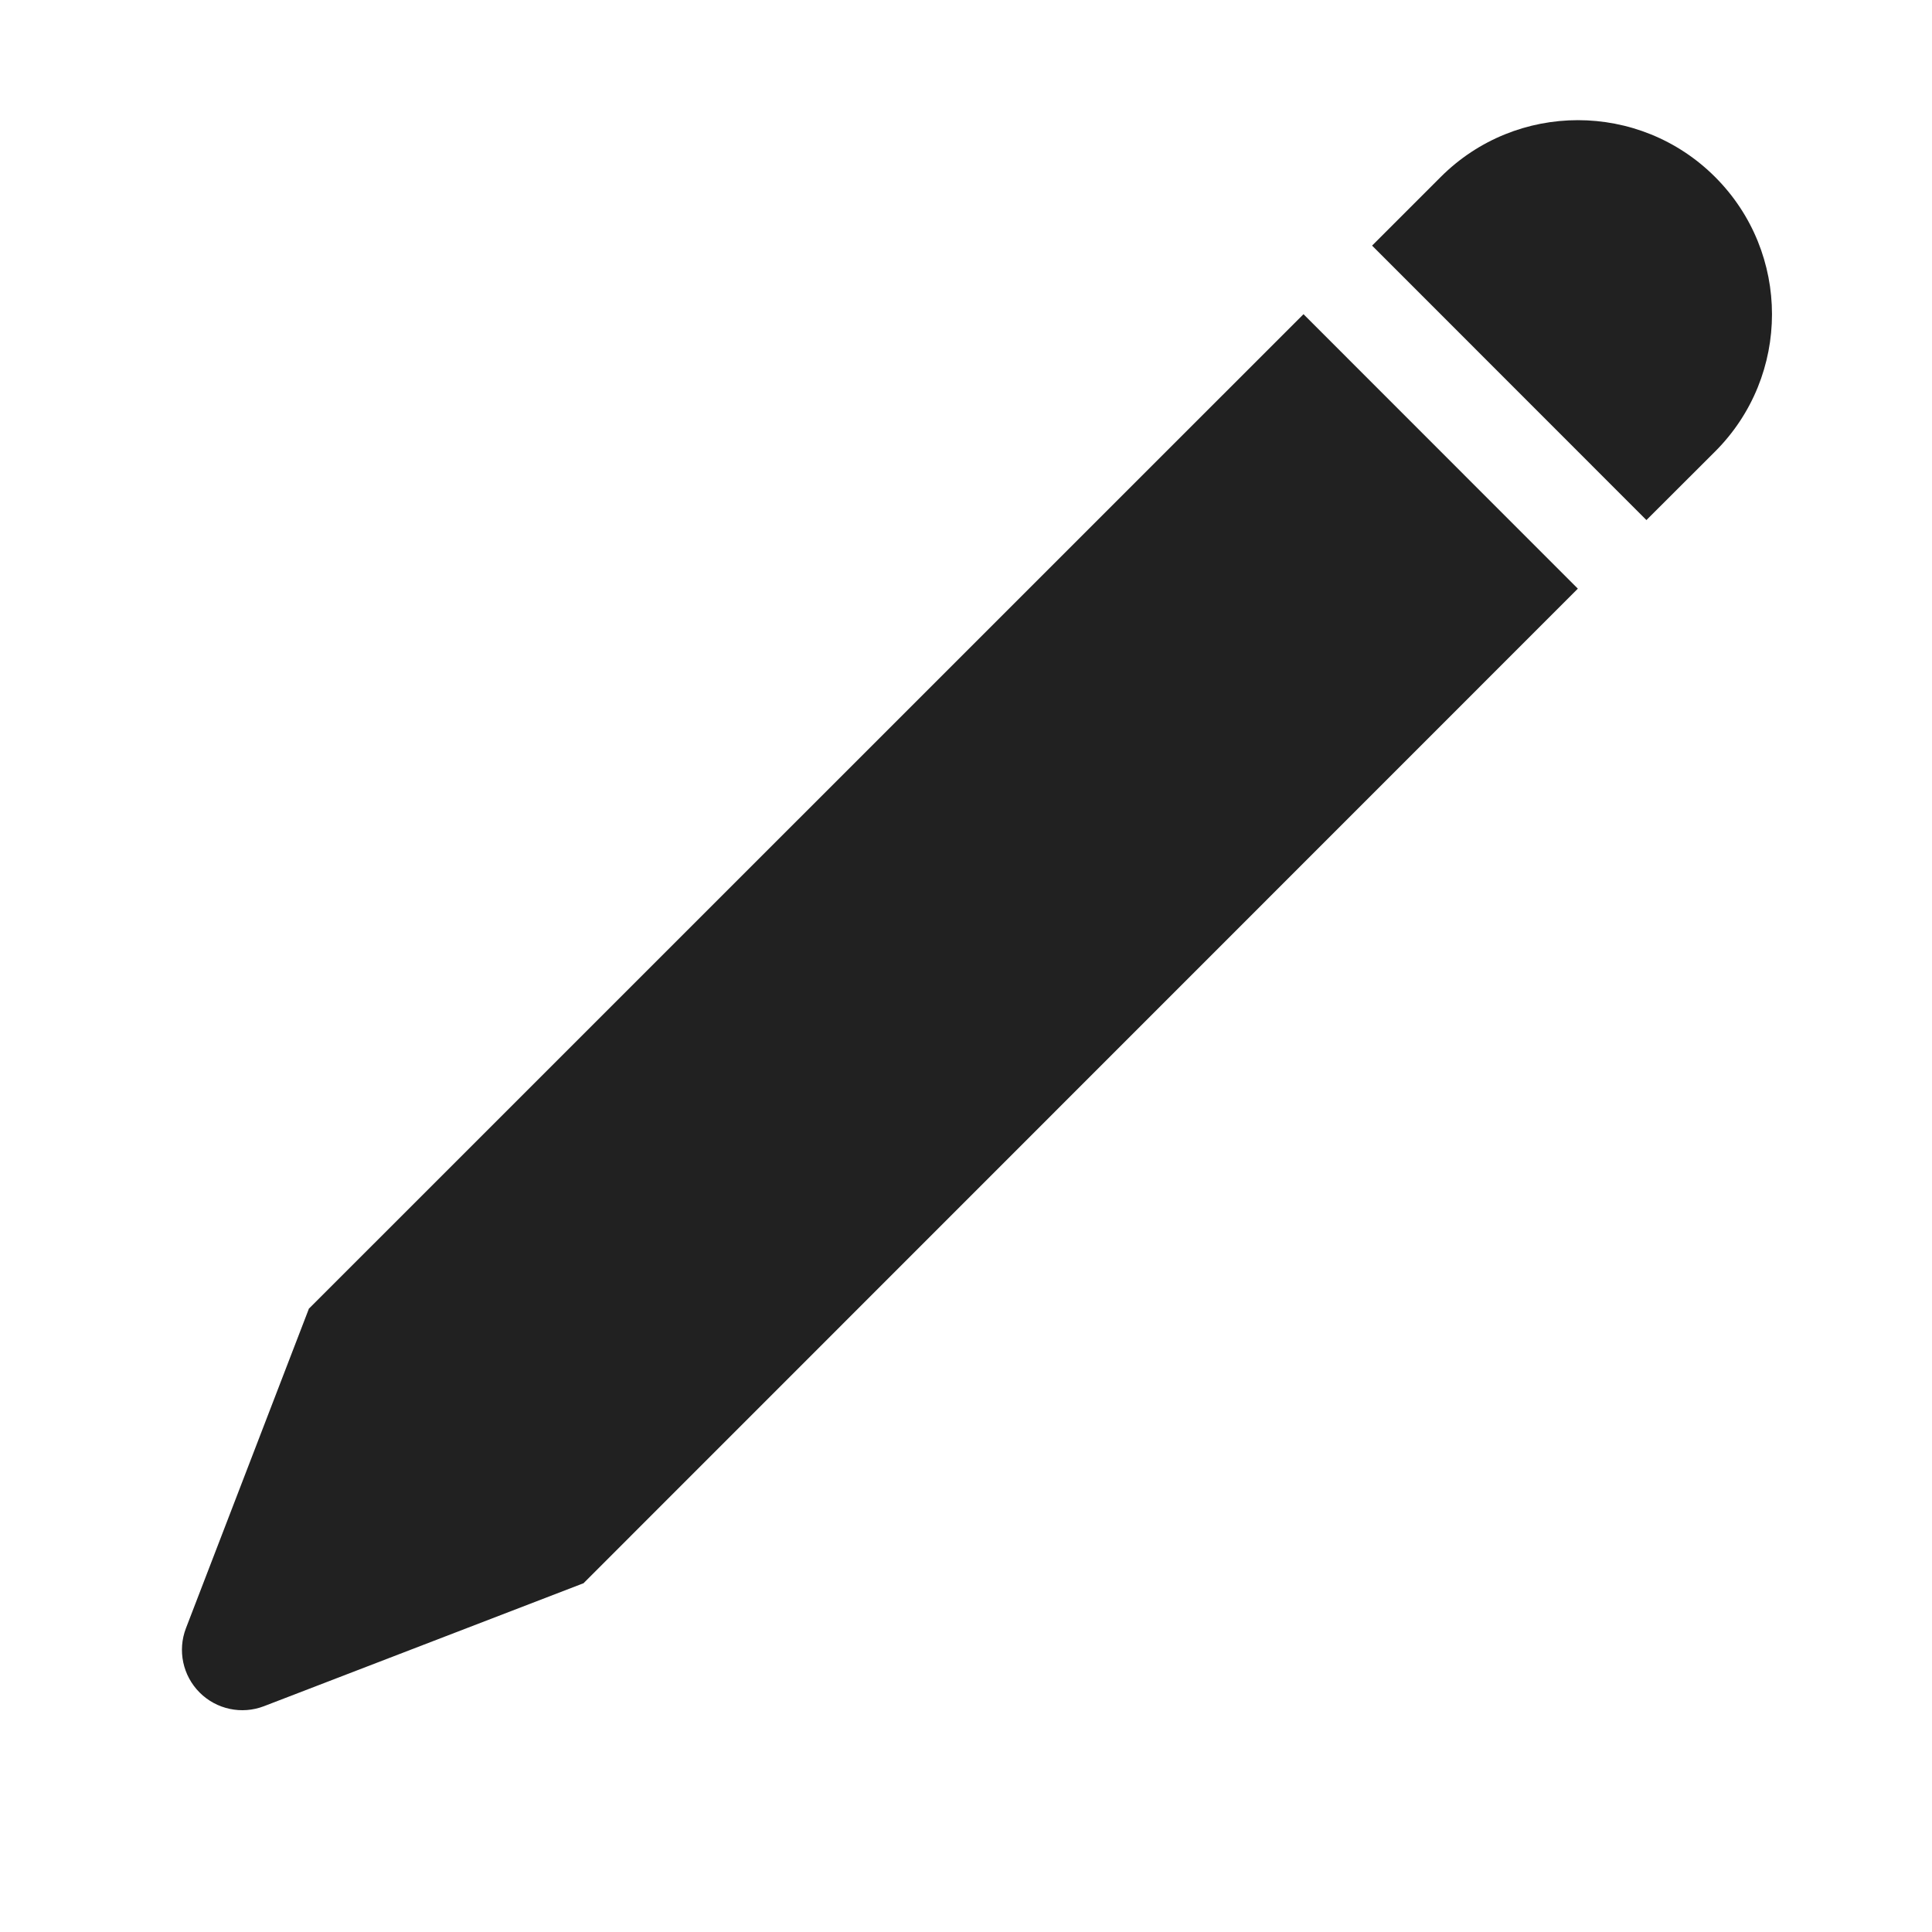
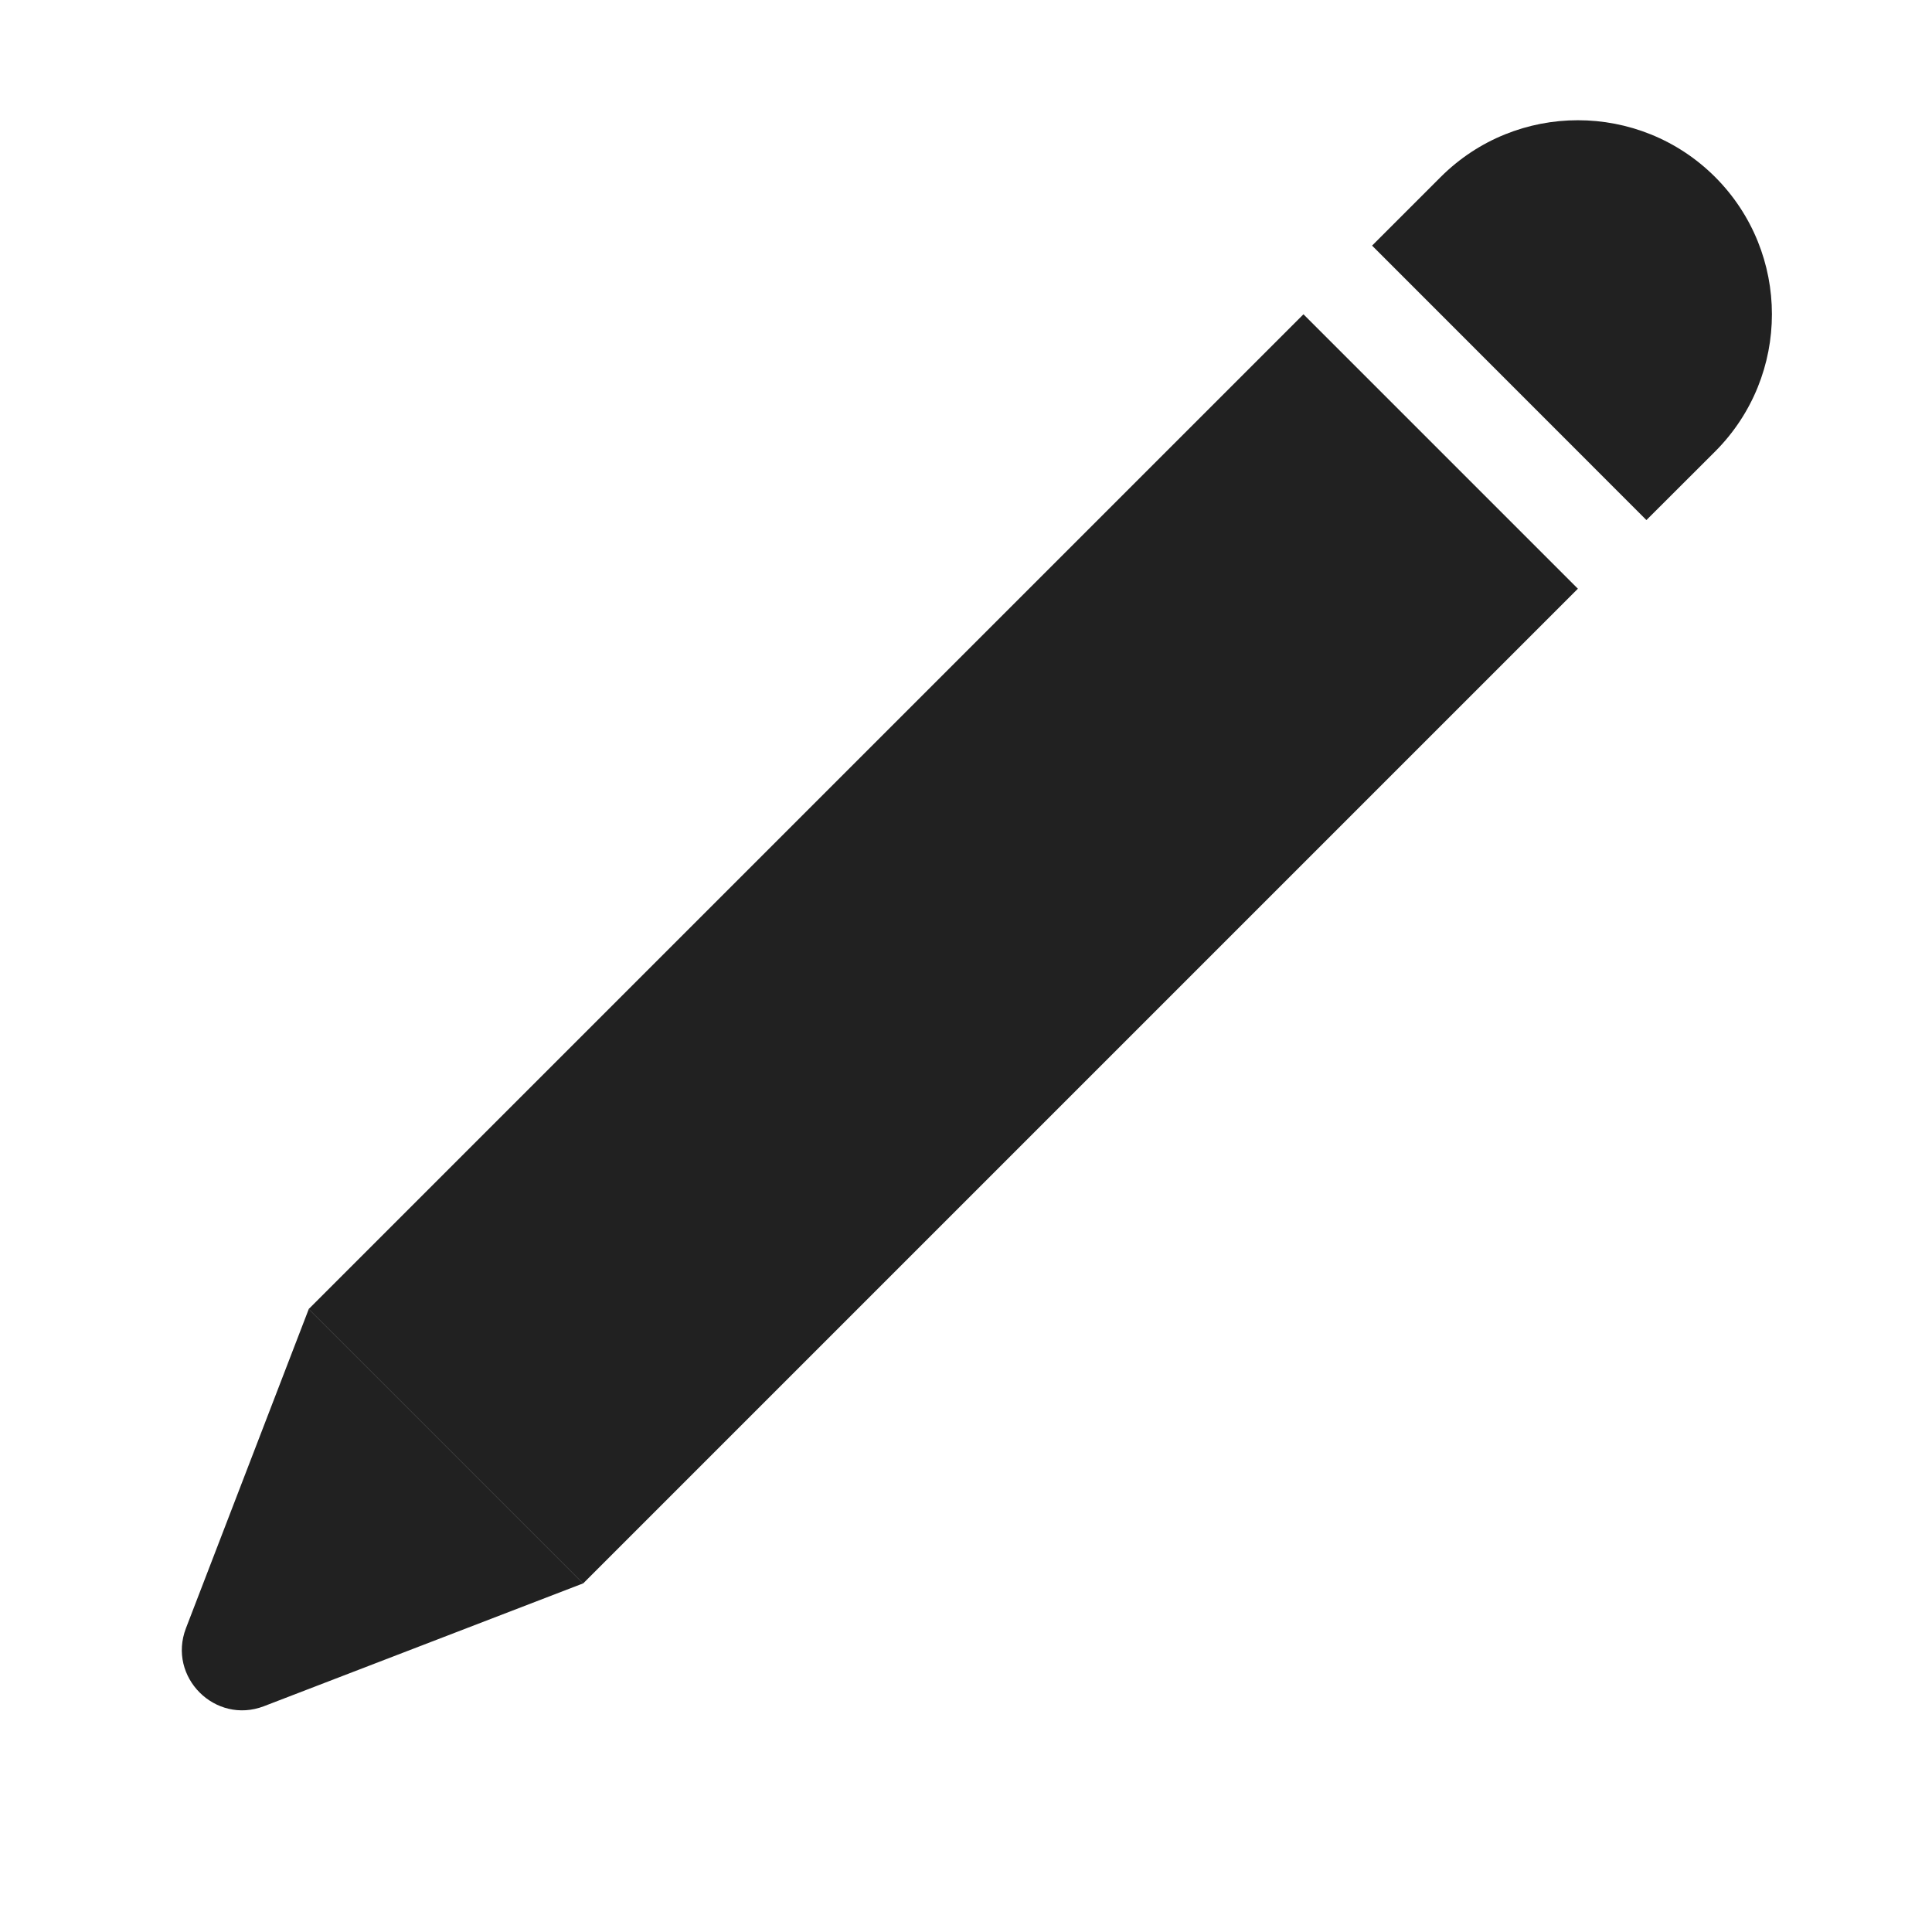
- <svg xmlns="http://www.w3.org/2000/svg" width="16" height="16" fill="none">
-   <path fill="#212121" d="M13.067 4.875 4.83 13.114 2.556 10.84l8.239-8.238zM14.204 1.466a1.607 1.607 0 0 1 0 2.273l-.569.568-2.272-2.273.568-.568a1.607 1.607 0 0 1 2.273 0M1.54 13.484l1.017-2.643 2.272 2.272-2.643 1.017a.5.5 0 0 1-.646-.646" />
+ <svg xmlns="http://www.w3.org/2000/svg" width="16" height="16" viewBox="0 0 16 16" fill="none">
+   <rect x="13.068" y="4.875" width="11.651" height="3.214" transform="rotate(135 13.0676 4.87506)" fill="#212121" />
+   <path d="M14.204 1.466C14.831 2.094 14.831 3.111 14.204 3.739L13.635 4.307L11.363 2.034L11.931 1.466C12.559 0.839 13.576 0.839 14.204 1.466Z" fill="#212121" />
+   <path d="M1.54 13.484L2.557 10.841L4.829 13.113L2.186 14.13C1.782 14.285 1.385 13.888 1.54 13.484Z" fill="#212121" />
</svg>
